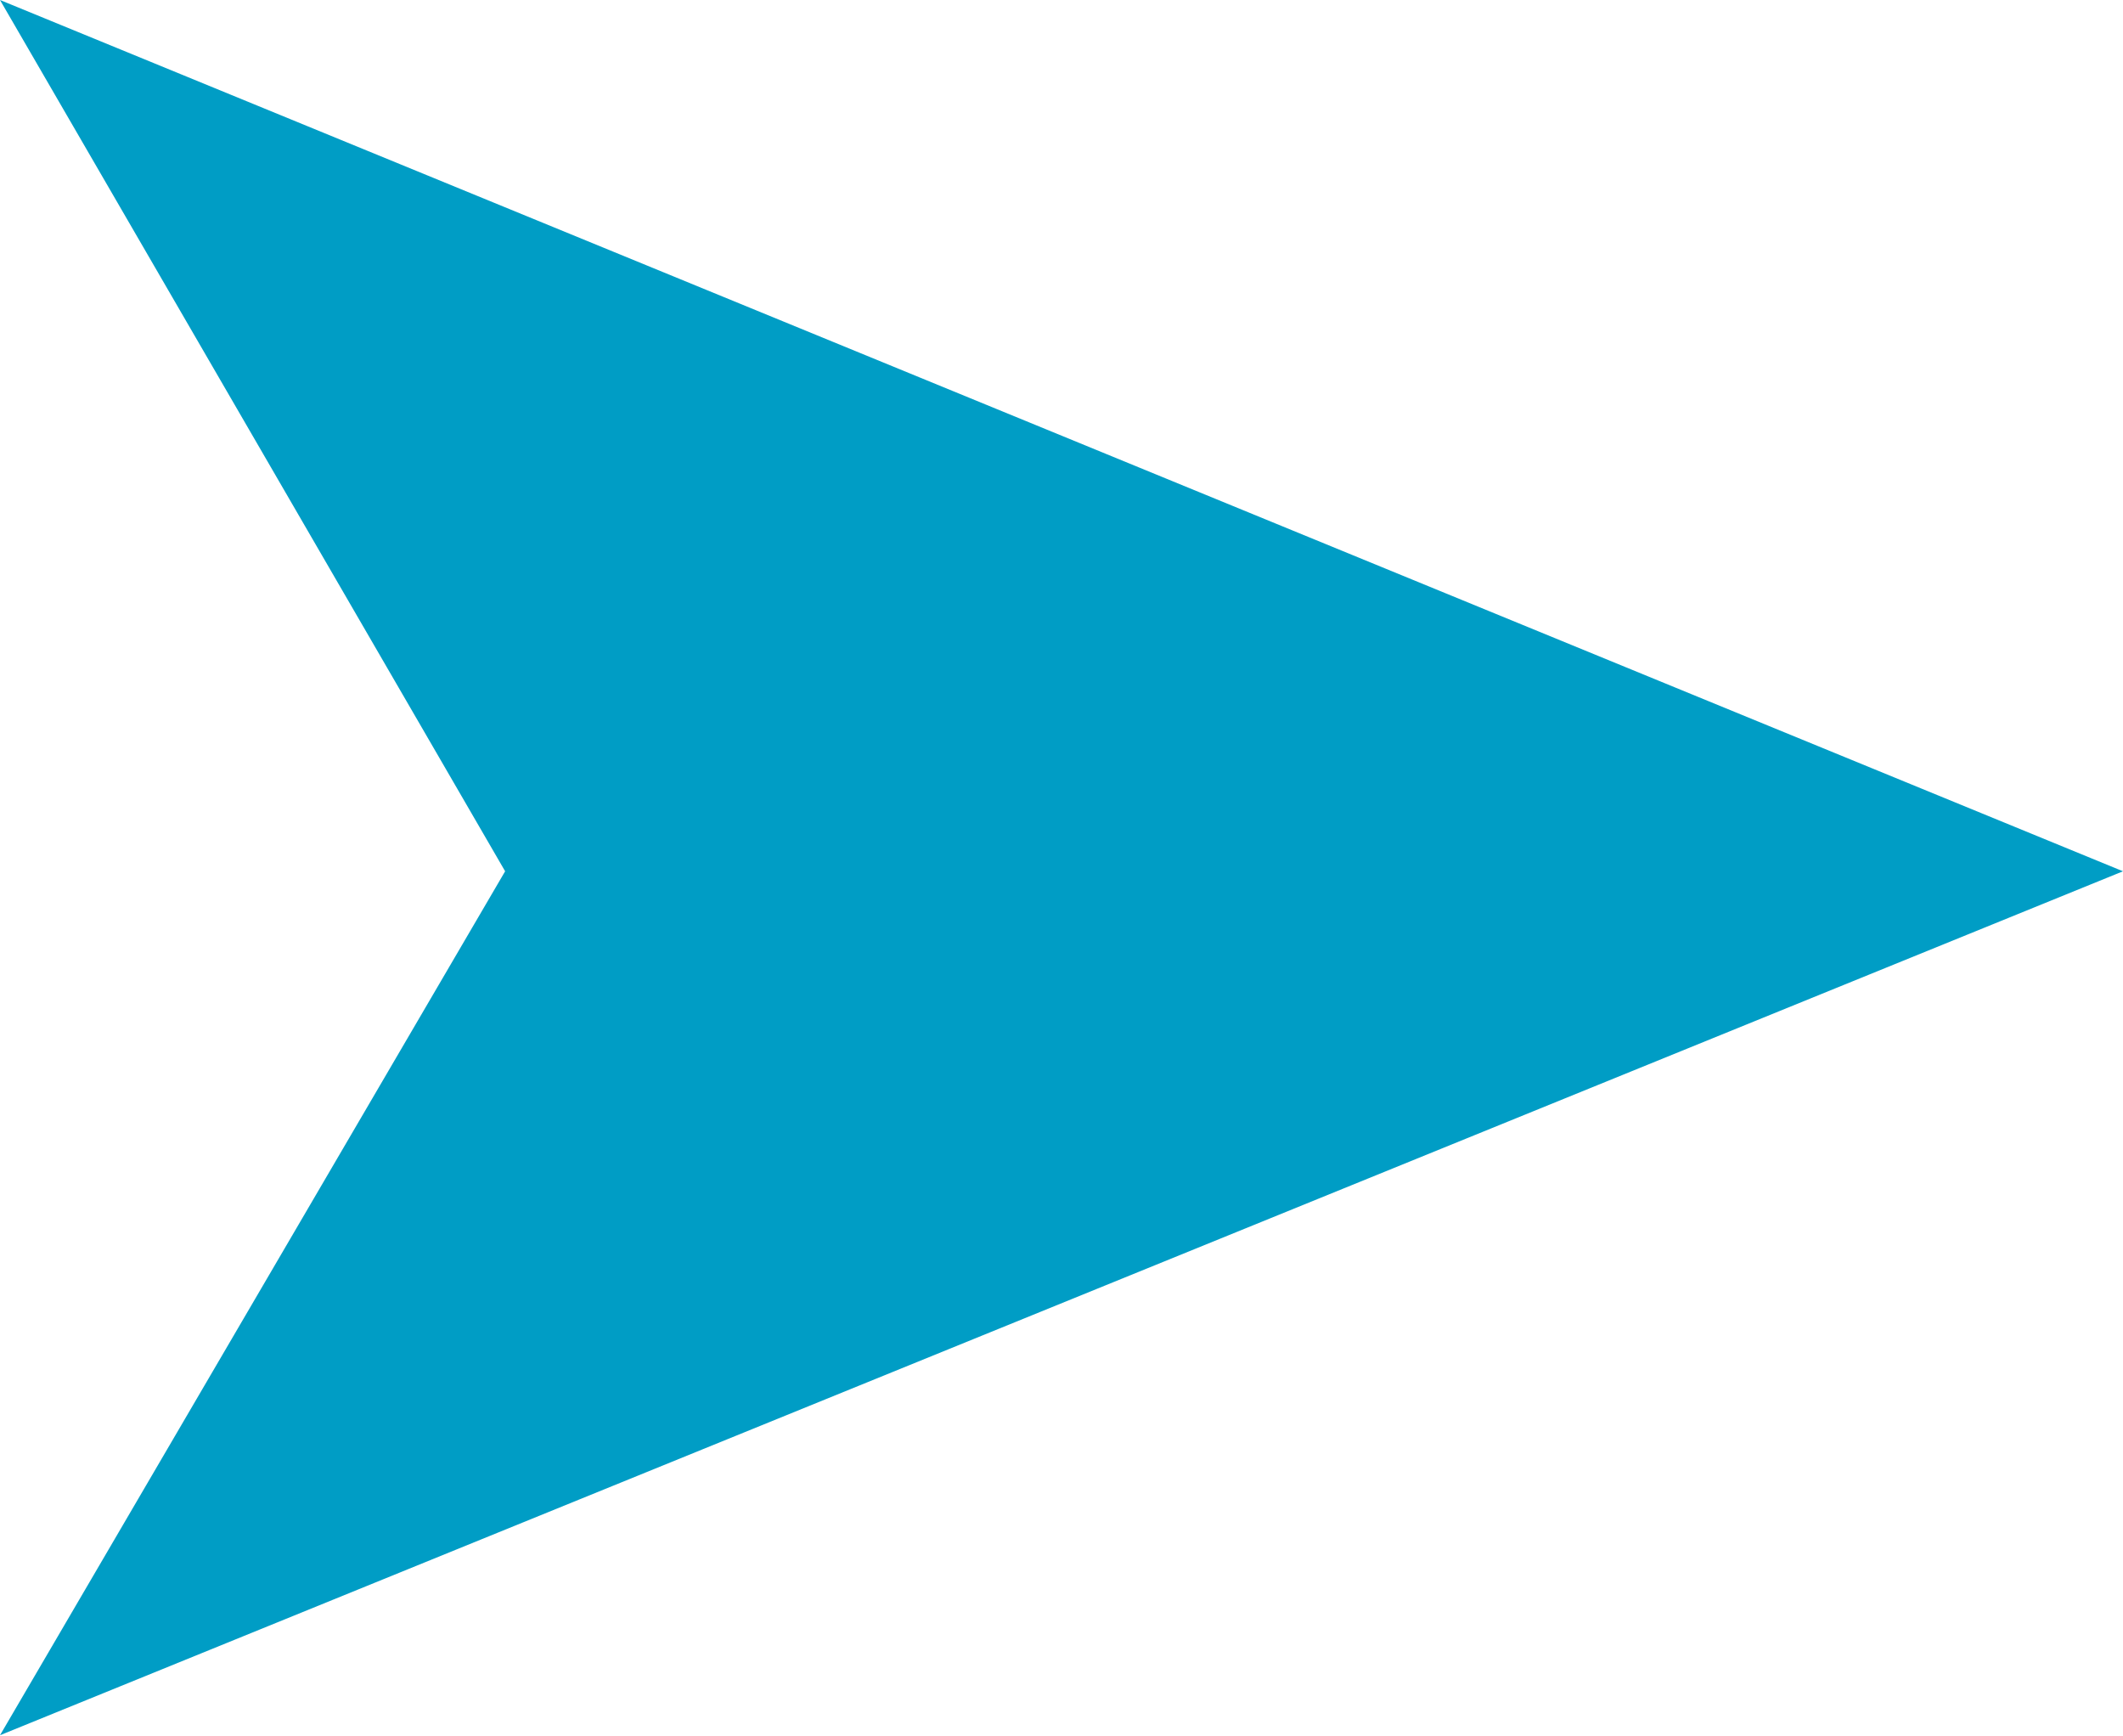
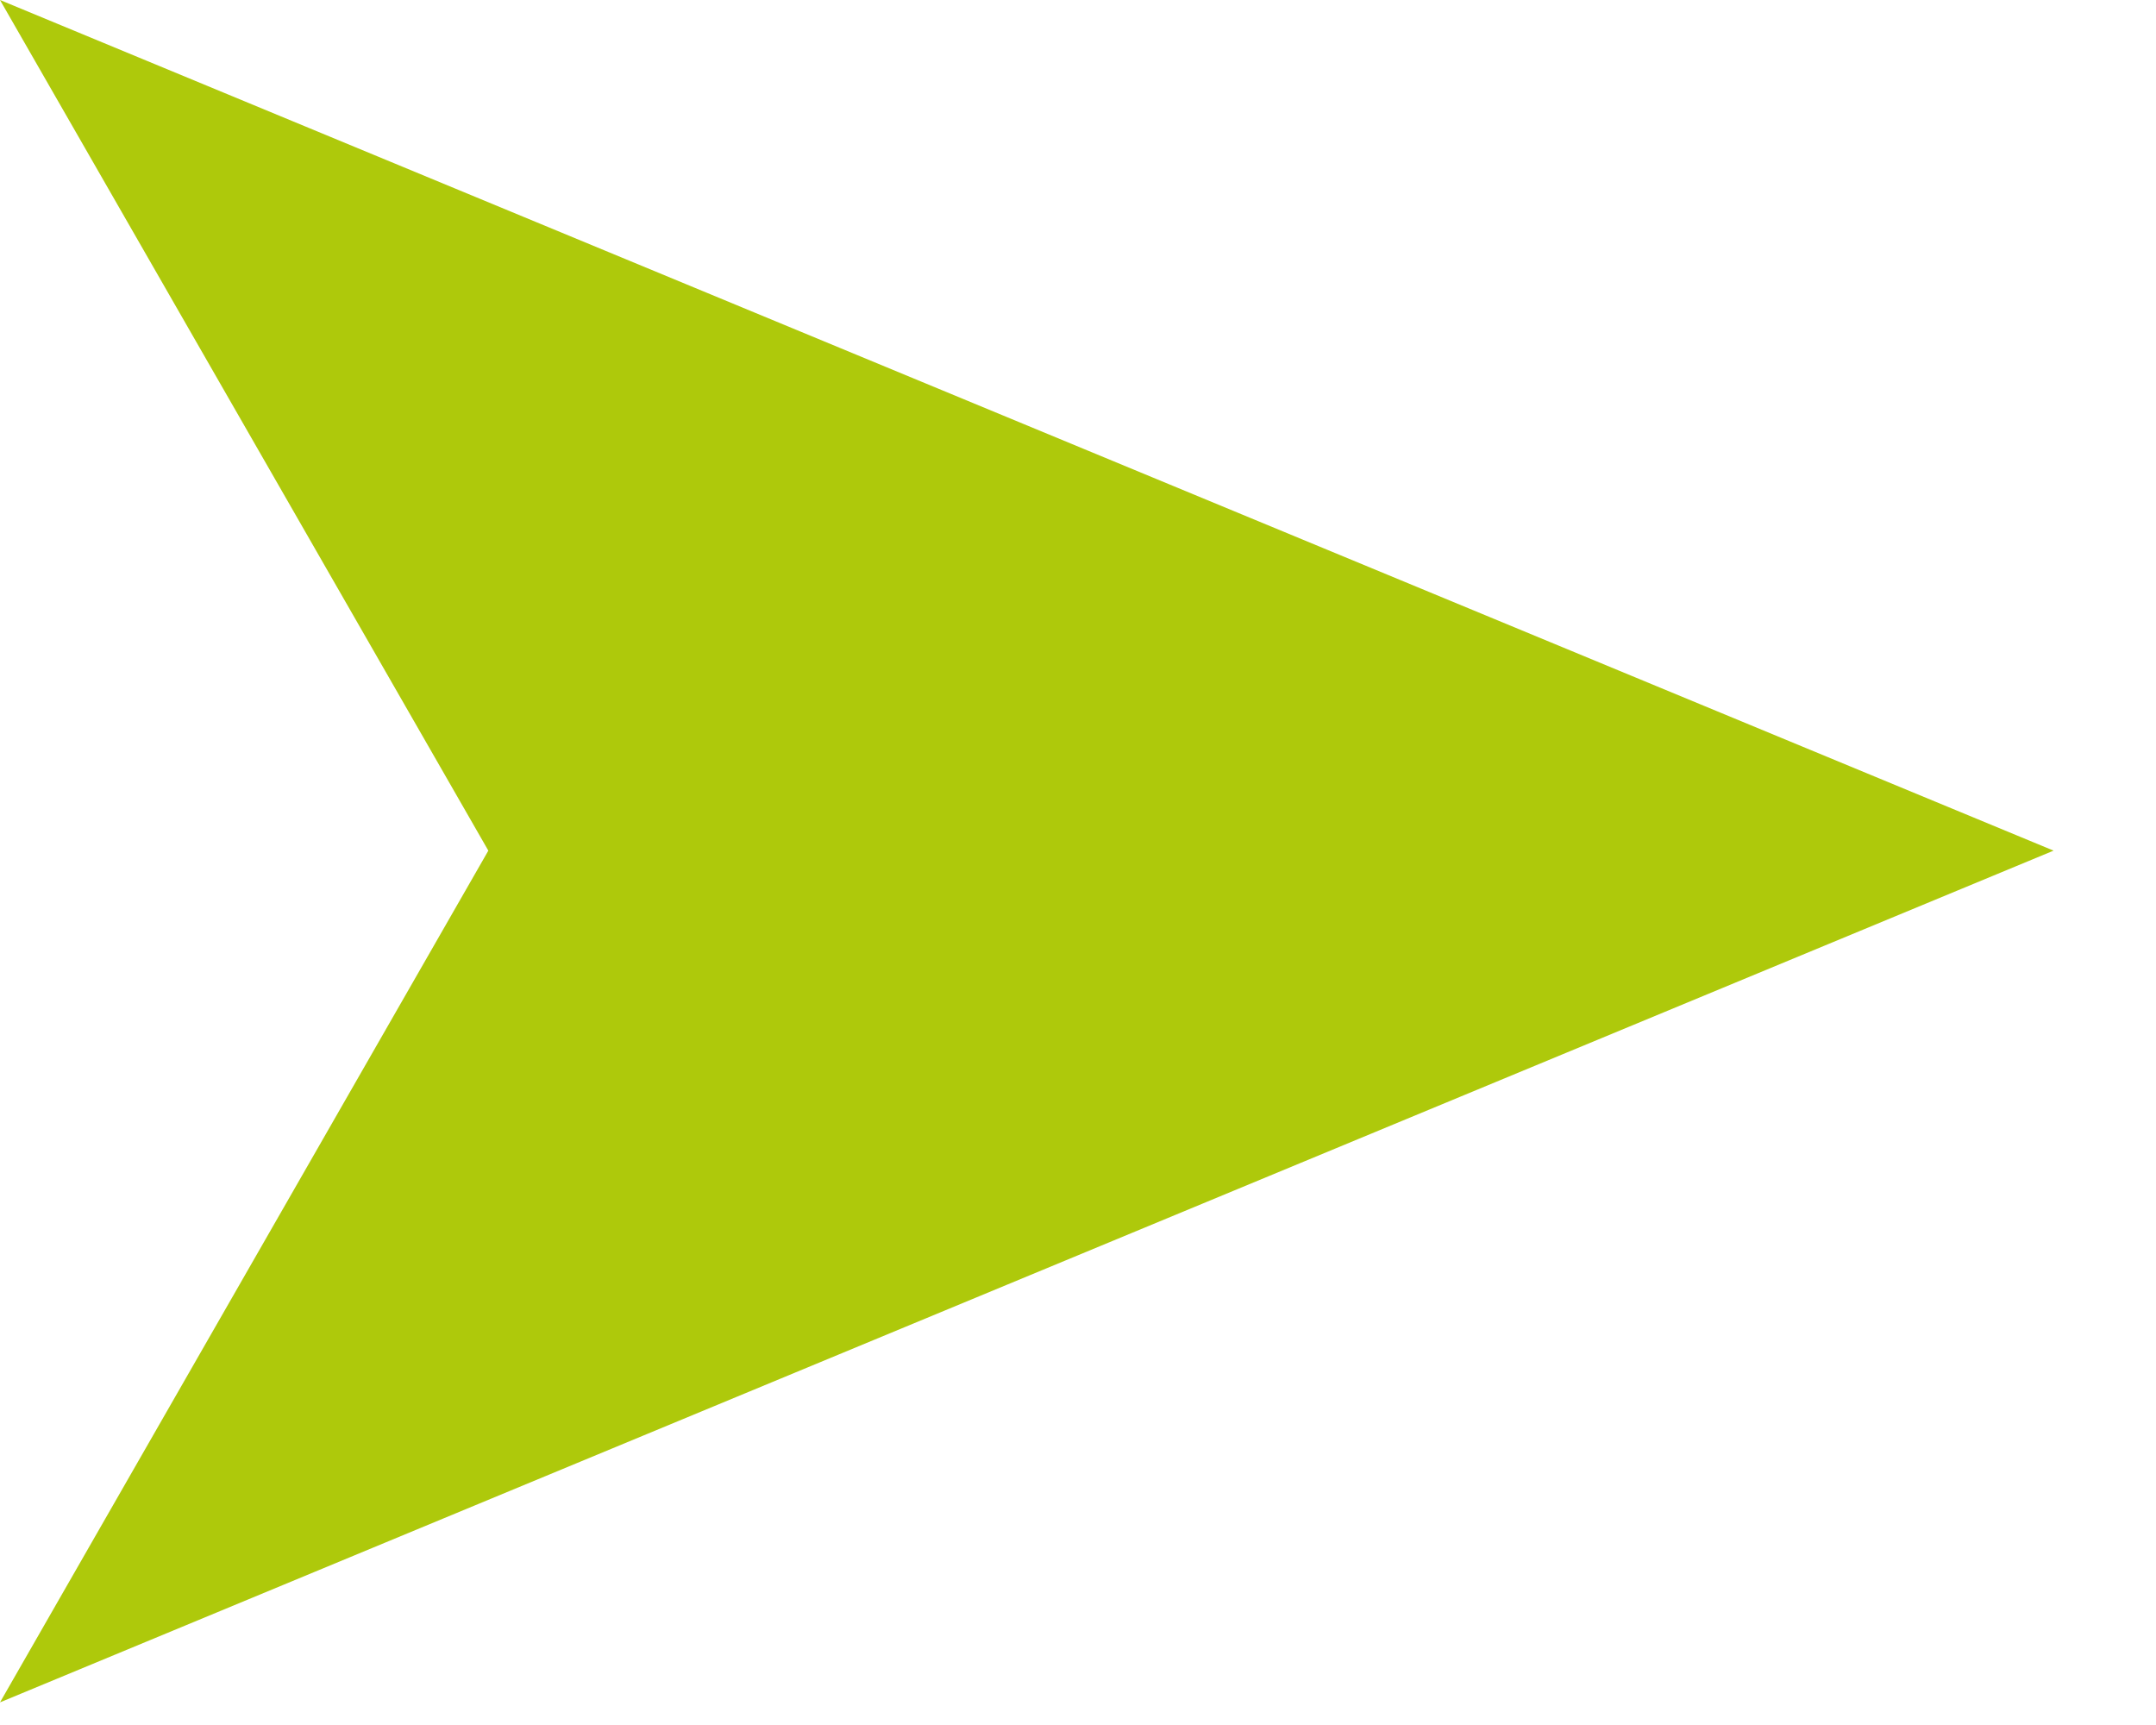
- <svg xmlns="http://www.w3.org/2000/svg" id="Capa_1" data-name="Capa 1" viewBox="0 0 29 23.7">
-   <defs>
-     <style>.cls-1{fill:#009dc5;}</style>
-   </defs>
-   <polygon class="cls-1" points="0 0 6.9 11.9 0 23.7 29 11.9 0 0" />
+ <svg xmlns="http://www.w3.org/2000/svg" version="1.2" baseProfile="tiny-ps" viewBox="0 0 20 16" width="20" height="16">
+   <style>
+ 		tspan { white-space:pre }
+ 		.shp0 { fill: #aec90b } 
+ 	</style>
+   <path id="Layer" class="shp0" d="M0 0L4.53 7.89L0 15.79L19.05 7.89L0 0Z" />
</svg>
